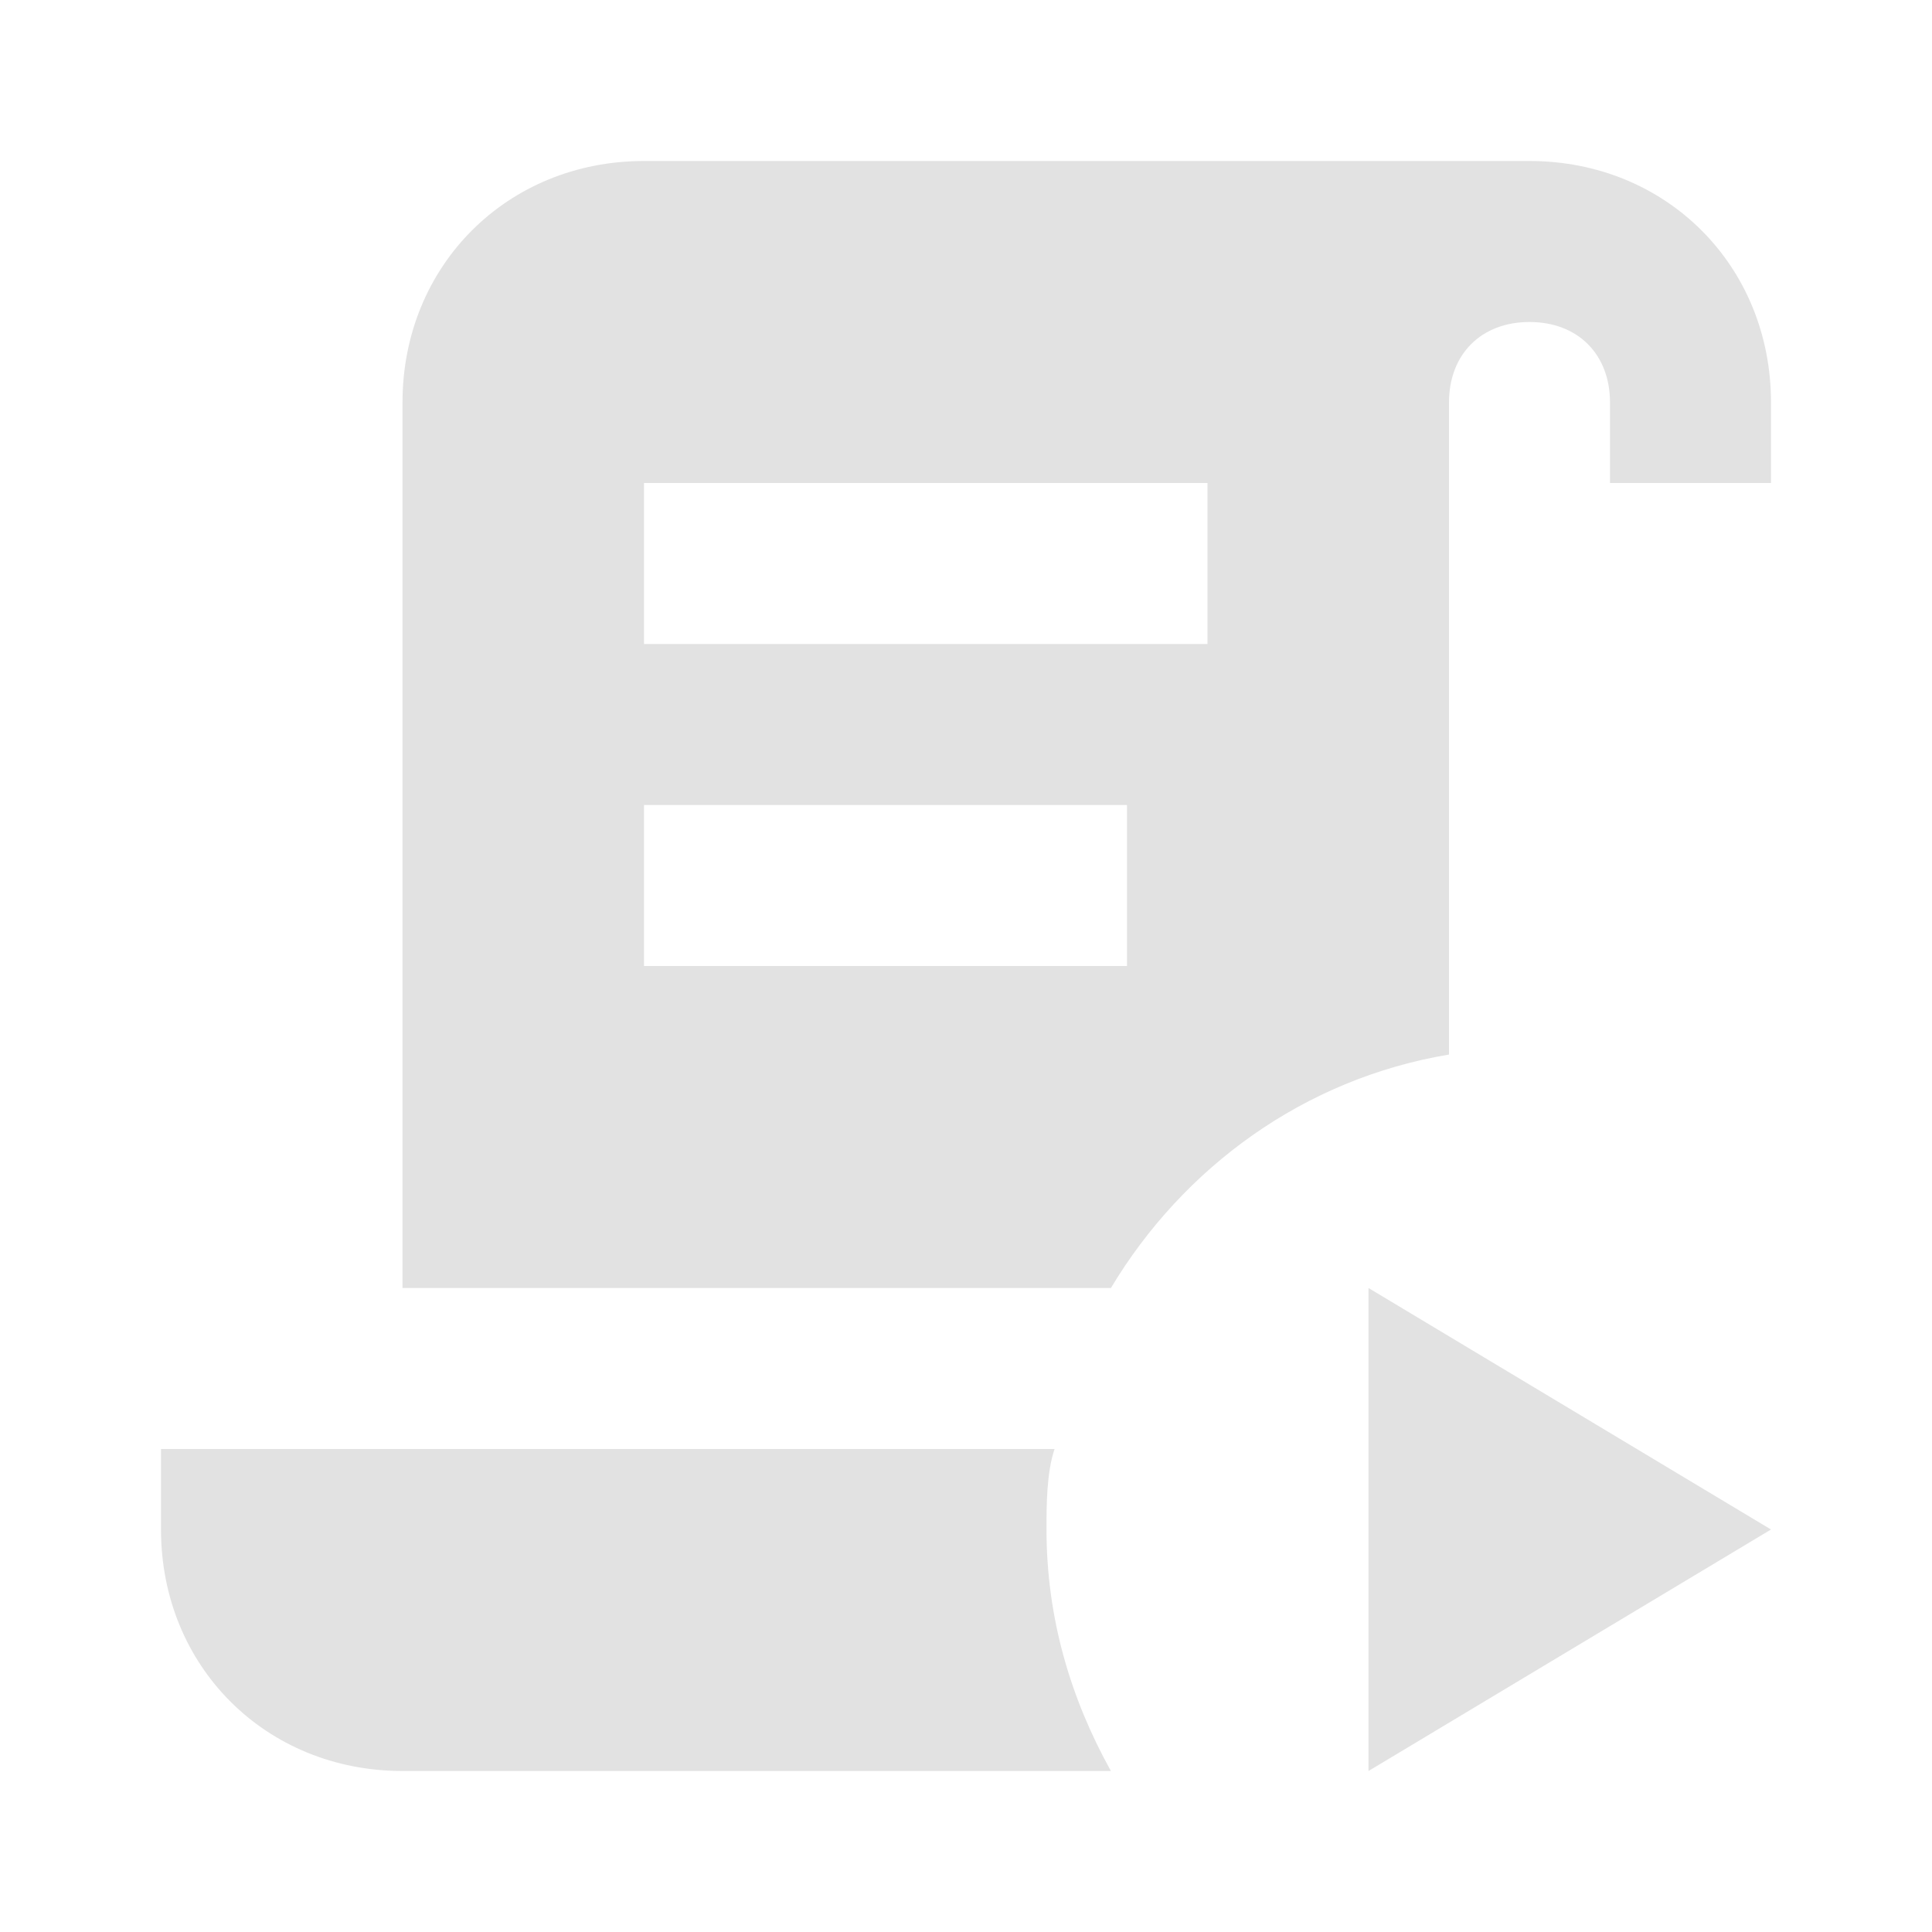
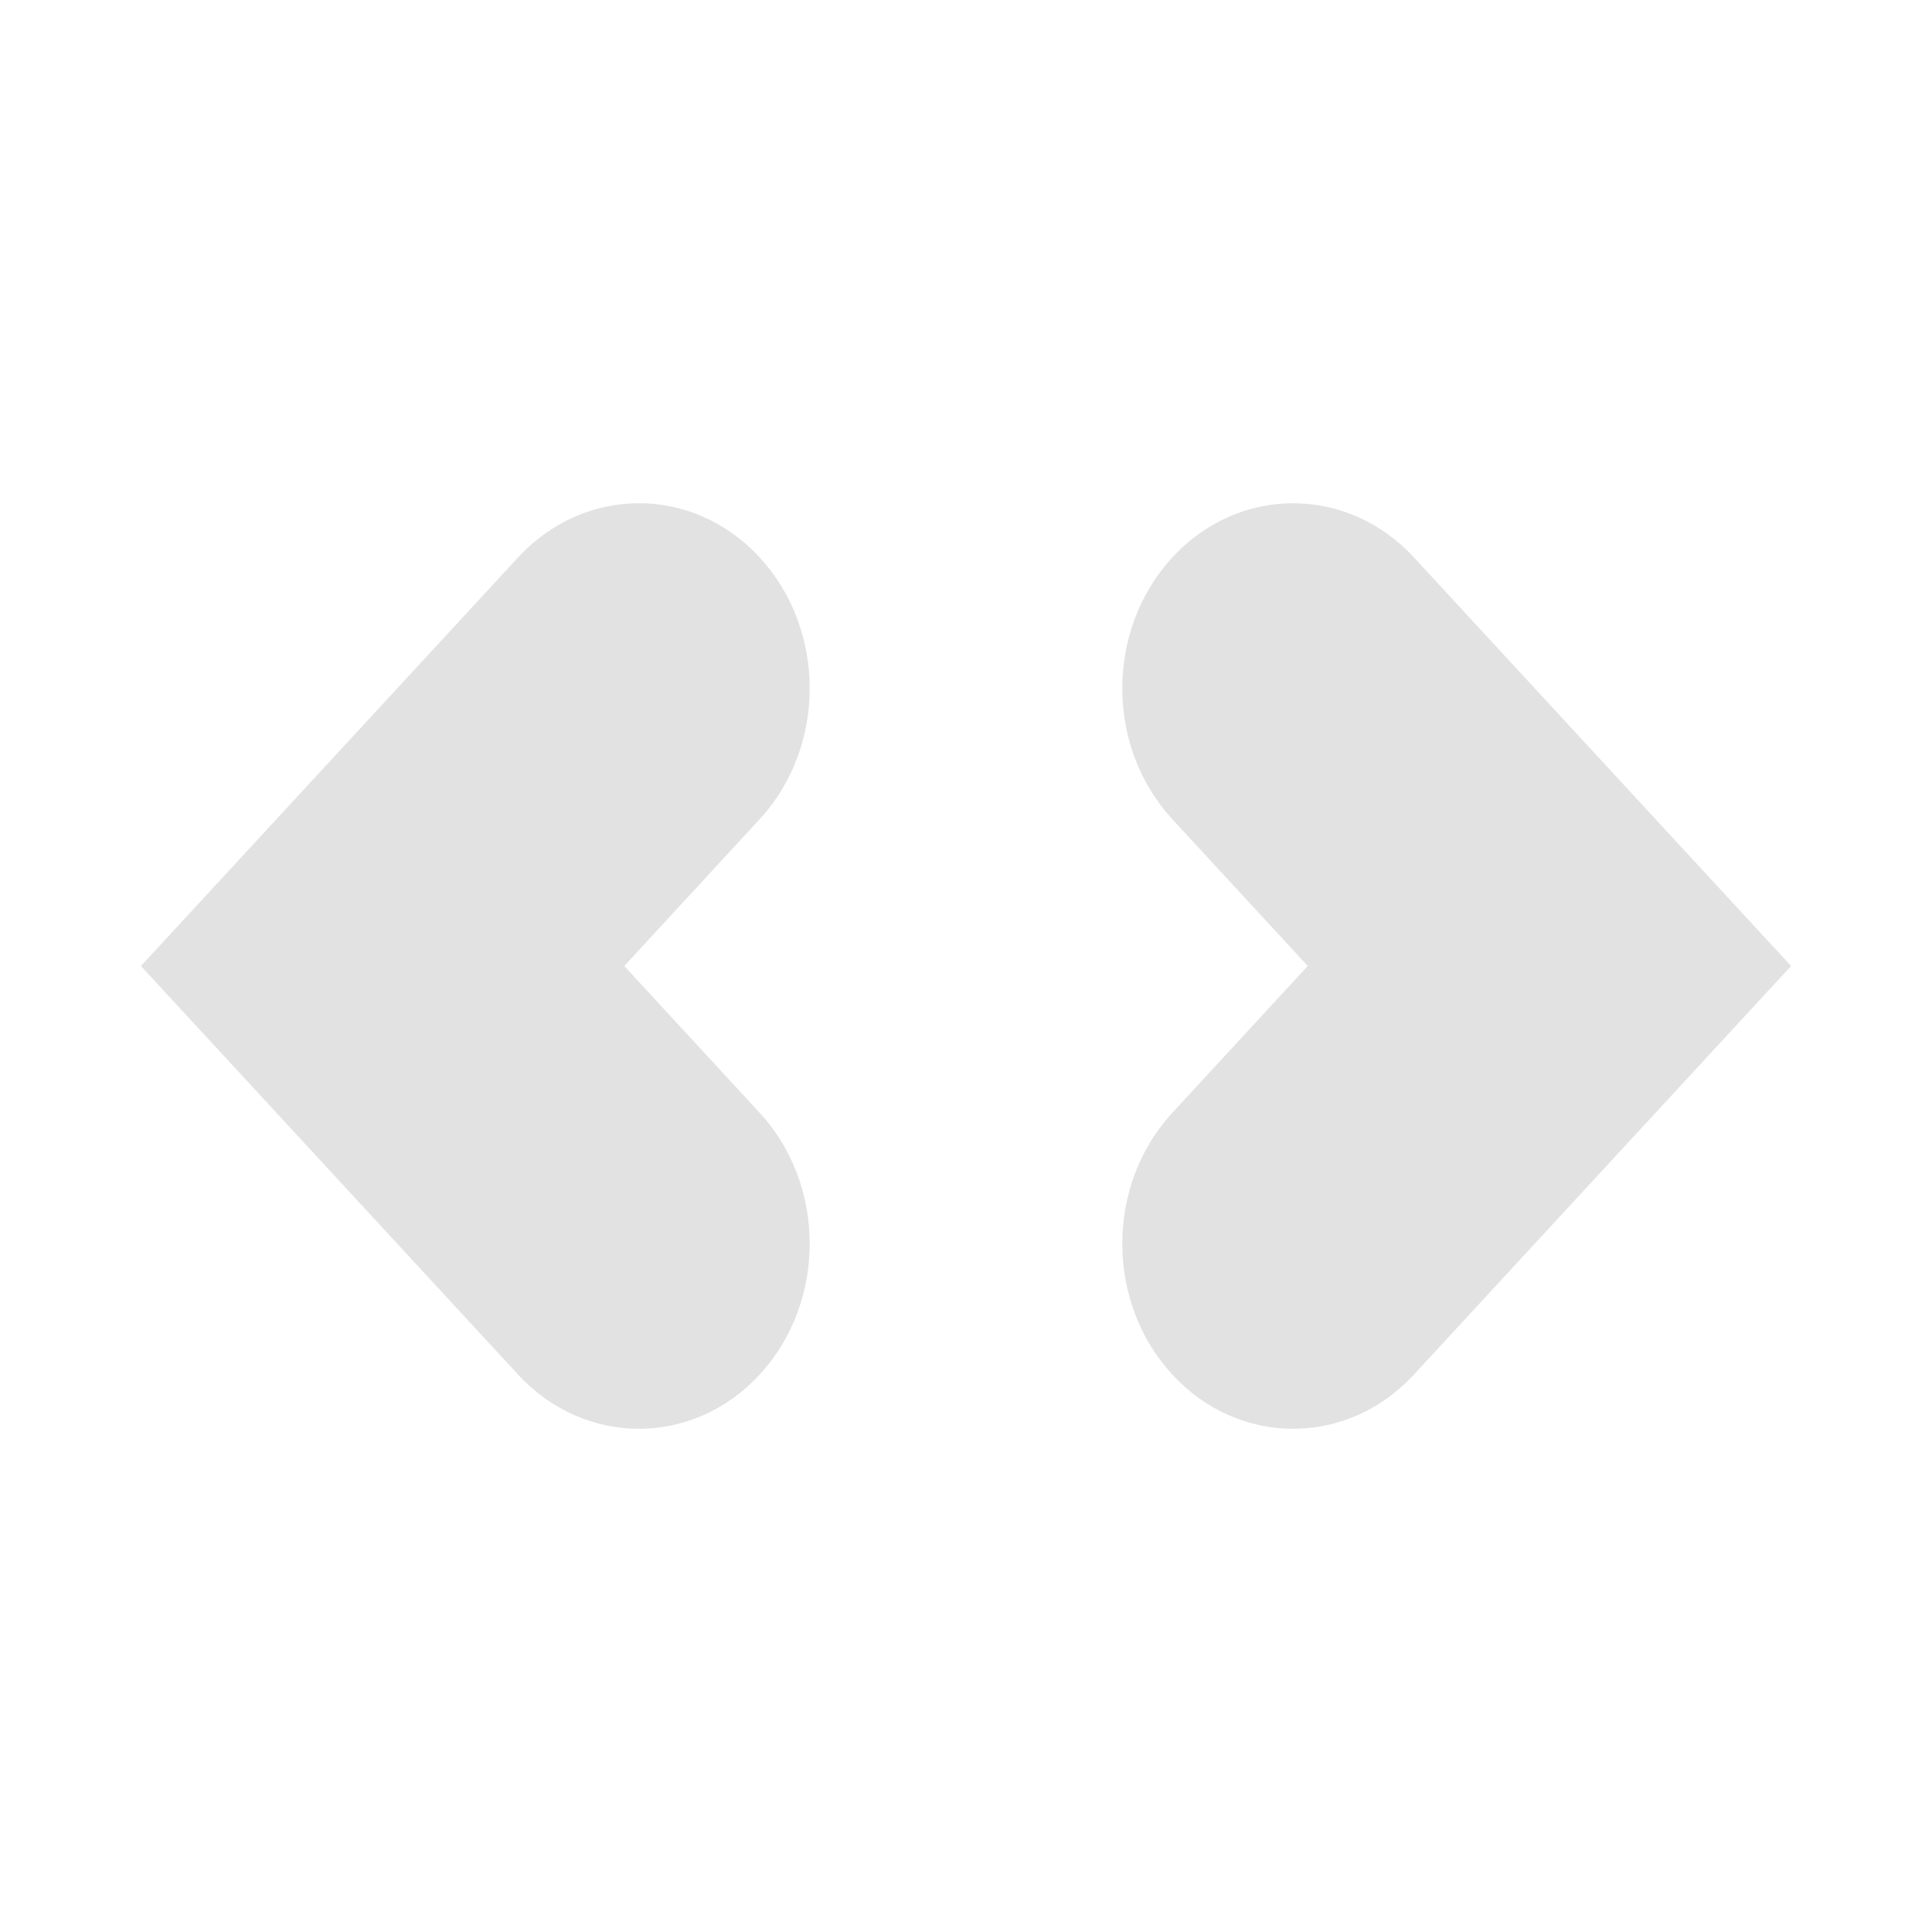
- <svg xmlns="http://www.w3.org/2000/svg" version="1.1" width="24" height="24" viewBox="0 0 24 24" id="svg827">
-   <defs id="defs831" />
-   <path d="M13.8 22H5C3.3 22 2 20.7 2 19V18H13.1C13 18.3 13 18.7 13 19C13 20.1 13.3 21.1 13.8 22M13.8 16H5V5C5 3.3 6.3 2 8 2H19C20.7 2 22 3.3 22 5V6H20V5C20 4.4 19.6 4 19 4S18 4.4 18 5V13.1C16.2 13.4 14.7 14.5 13.8 16M8 8H15V6H8V8M8 12H14V10H8V12M17 16V22L22 19L17 16Z" id="path825" style="fill:#e2e2e2" />
+ <svg xmlns="http://www.w3.org/2000/svg" version="1.1" width="1080" height="1080" viewBox="0 0 1080 1080" xml:space="preserve">
+   <defs>
+ </defs>
+   <rect x="0" y="0" width="100%" height="100%" fill="transparent" />
+   <g transform="matrix(1 0 0 1 540 540)" id="54e6f626-ff4d-4913-b48c-18e90b6389e0">
+ </g>
+   <g transform="matrix(1 0 0 1 540 540)" id="b6a20425-67b2-4379-931f-2947eadf90e7">
+     <rect style="stroke: none; stroke-width: 1; stroke-dasharray: none; stroke-linecap: butt; stroke-dashoffset: 0; stroke-linejoin: miter; stroke-miterlimit: 4; fill: rgb(255,255,255); fill-rule: nonzero; opacity: 1; visibility: hidden;" vector-effect="non-scaling-stroke" x="-540" y="-540" rx="0" ry="0" width="1080" height="1080" />
+   </g>
+   <g transform="matrix(NaN NaN NaN NaN 0 0)">
+     <g style="">
+ </g>
+   </g>
+   <g transform="matrix(NaN NaN NaN NaN 0 0)">
+     <g style="">
+ </g>
+   </g>
+   <g transform="matrix(NaN NaN NaN NaN 0 0)">
+     <g style="">
+ </g>
+   </g>
+   <g transform="matrix(NaN NaN NaN NaN 0 0)">
+     <g style="">
+ </g>
+   </g>
+   <g transform="matrix(47.76 0 0 51.74 540 540)">
+     <g style="" vector-effect="non-scaling-stroke">
+       <g transform="matrix(1 0 0 1 -5.74 0)">
+         <path style="stroke: none; stroke-width: 1; stroke-dasharray: none; stroke-linecap: butt; stroke-dashoffset: 0; stroke-linejoin: miter; stroke-miterlimit: 4; fill: rgb(226,226,226); fill-rule: nonzero; opacity: 1;" vector-effect="non-scaling-stroke" transform=" translate(-6.26, -13)" d="M 8.171 18 C 7.659 18 7.148 17.805 6.757 17.414 L 2.343 13 L 6.757 8.586 C 7.538 7.805 8.806 7.805 9.585 8.586 C 10.366 9.367 10.366 10.633 9.585 11.414 L 8 13 L 9.585 14.586 C 10.366 15.367 10.366 16.633 9.585 17.414 C 9.195 17.805 8.683 18 8.171 18 z" stroke-linecap="round" />
+       </g>
+       <g transform="matrix(1 0 0 1 5.74 0)">
+         <path style="stroke: none; stroke-width: 1; stroke-dasharray: none; stroke-linecap: butt; stroke-dashoffset: 0; stroke-linejoin: miter; stroke-miterlimit: 4; fill: rgb(226,226,226); fill-rule: nonzero; opacity: 1;" vector-effect="non-scaling-stroke" transform=" translate(-17.74, -13)" d="M 15.829 18 C 15.317 18 14.805 17.805 14.415 17.414 C 13.634 16.633 13.634 15.367 14.415 14.586 L 16 13 L 14.415 11.414 C 13.634 10.633 13.634 9.367 14.415 8.586 C 15.194 7.805 16.462 7.805 17.243 8.586 L 21.657 13 L 17.243 17.414 C 16.853 17.805 16.341 18 15.829 18 z" stroke-linecap="round" />
+       </g>
+     </g>
+   </g>
+   <g transform="matrix(NaN NaN NaN NaN 0 0)">
+     <g style="">
+ </g>
+   </g>
</svg>
